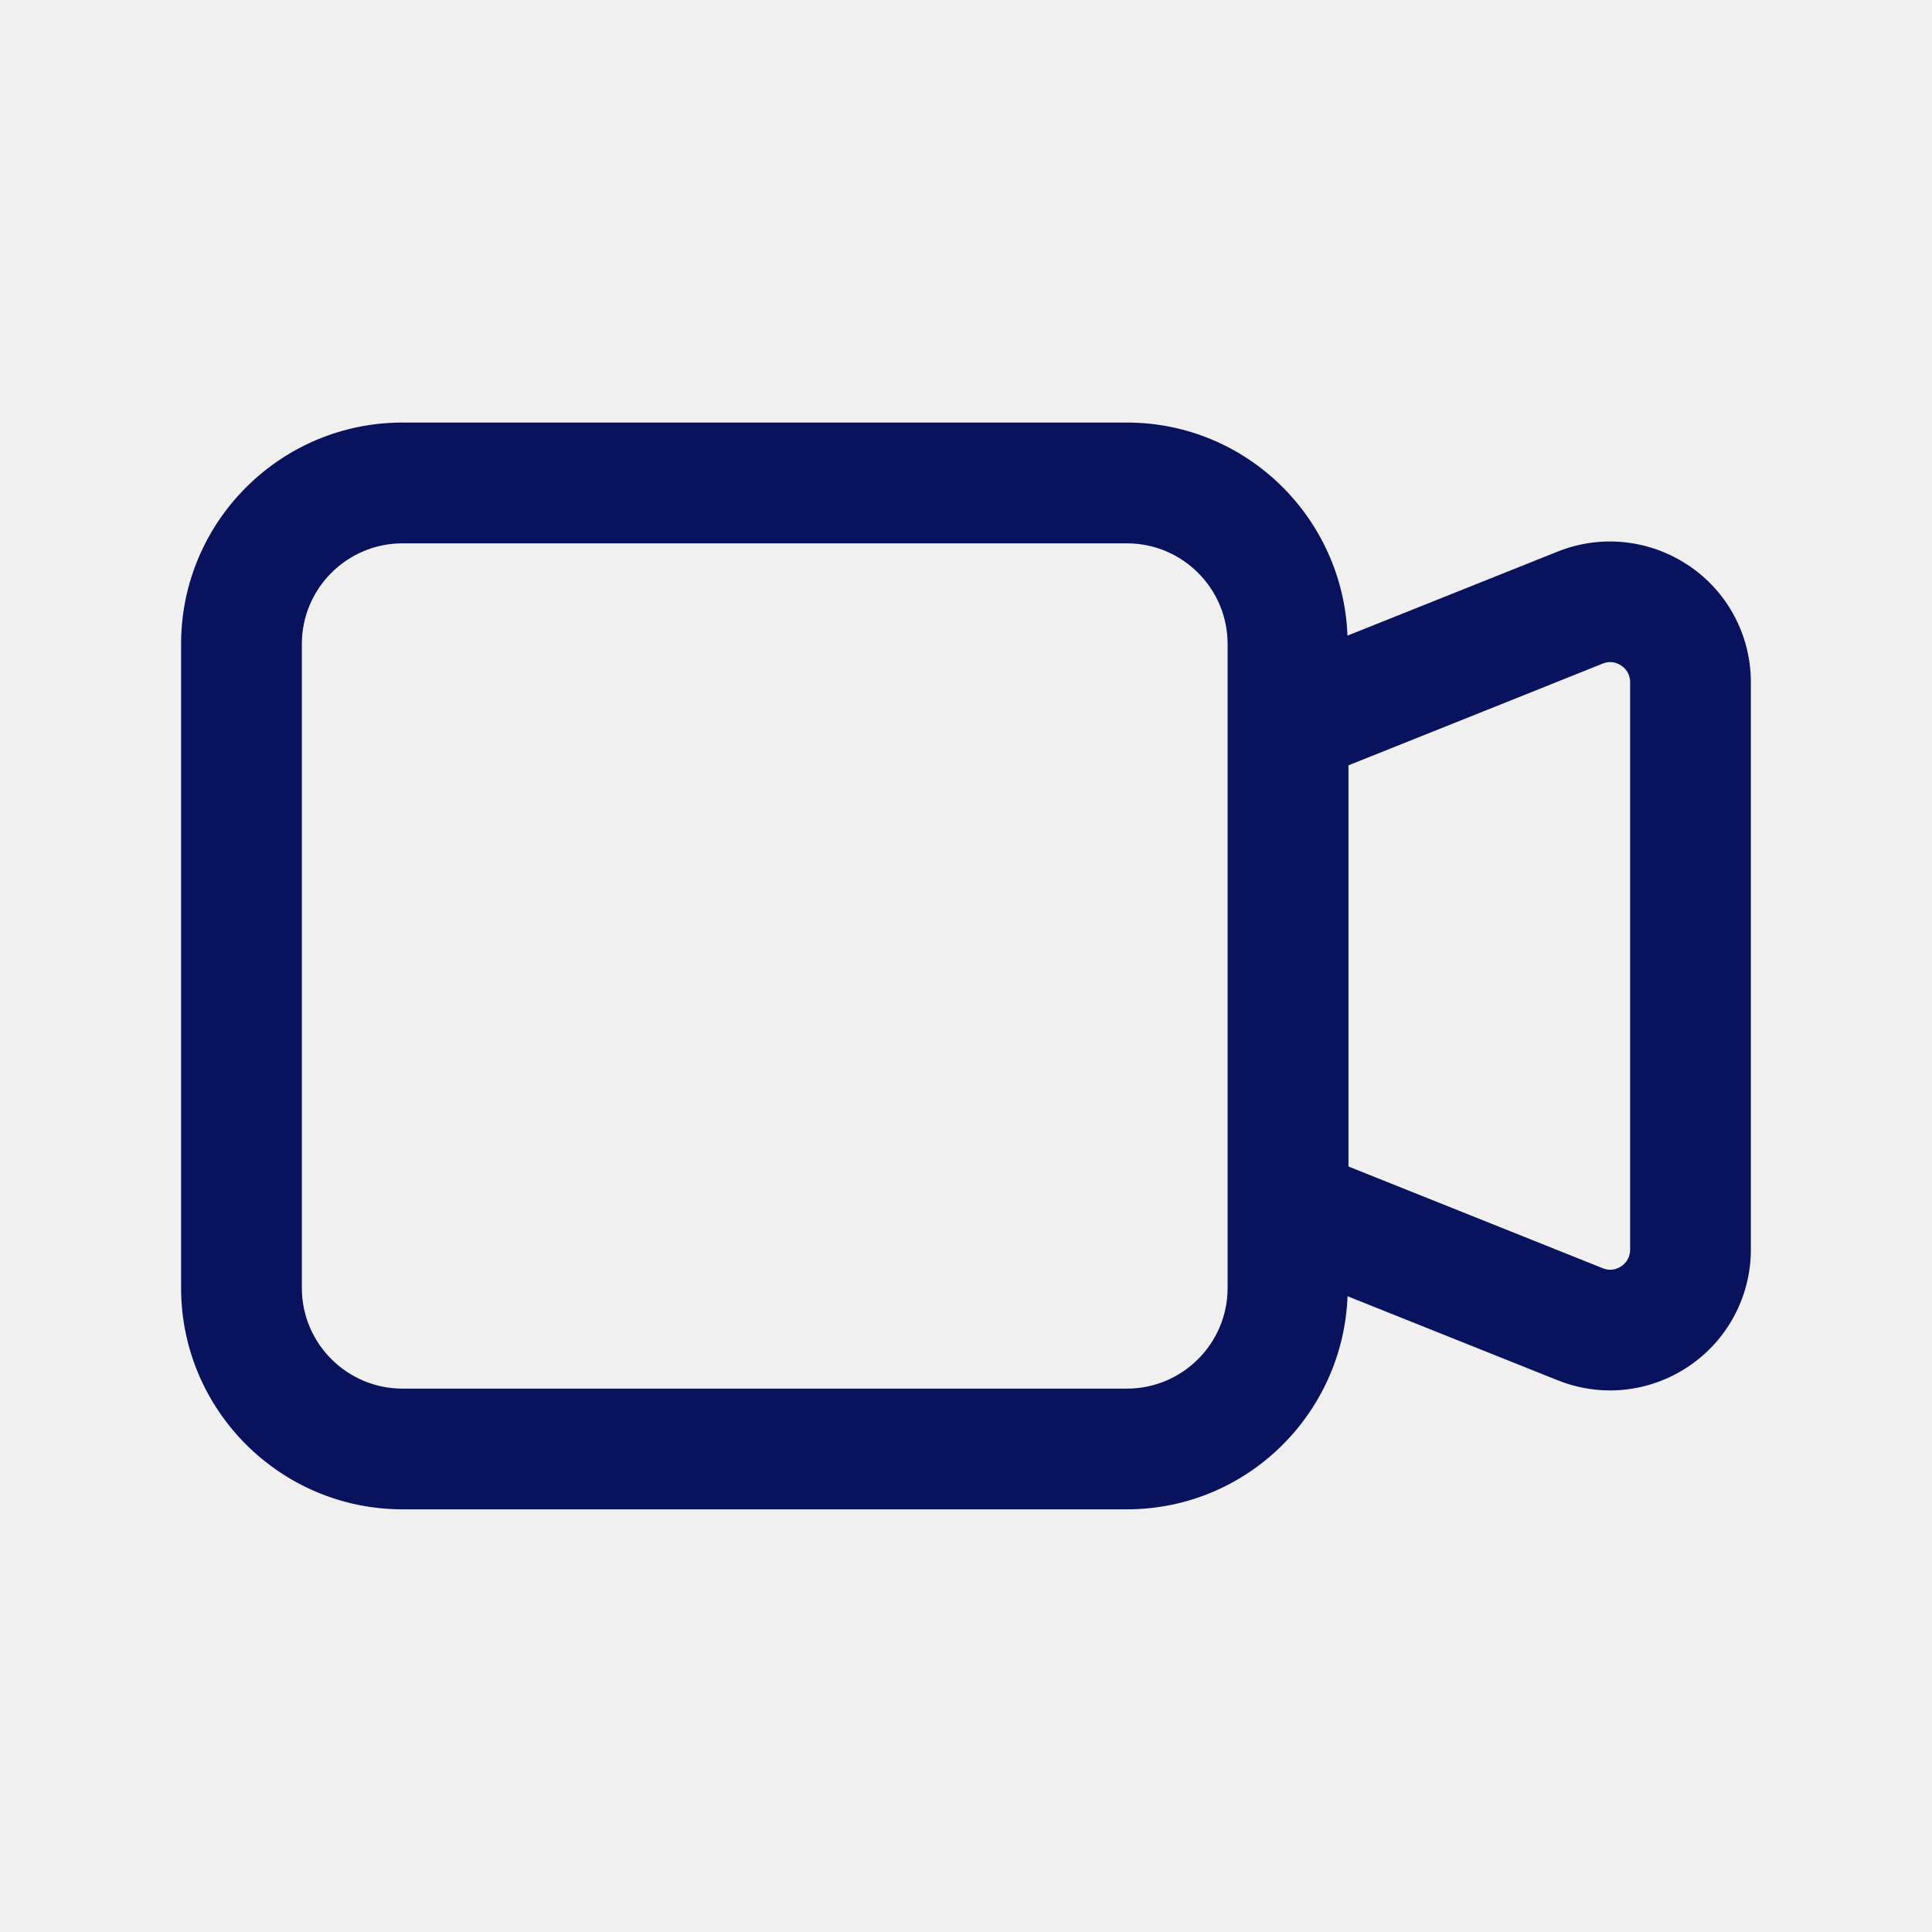
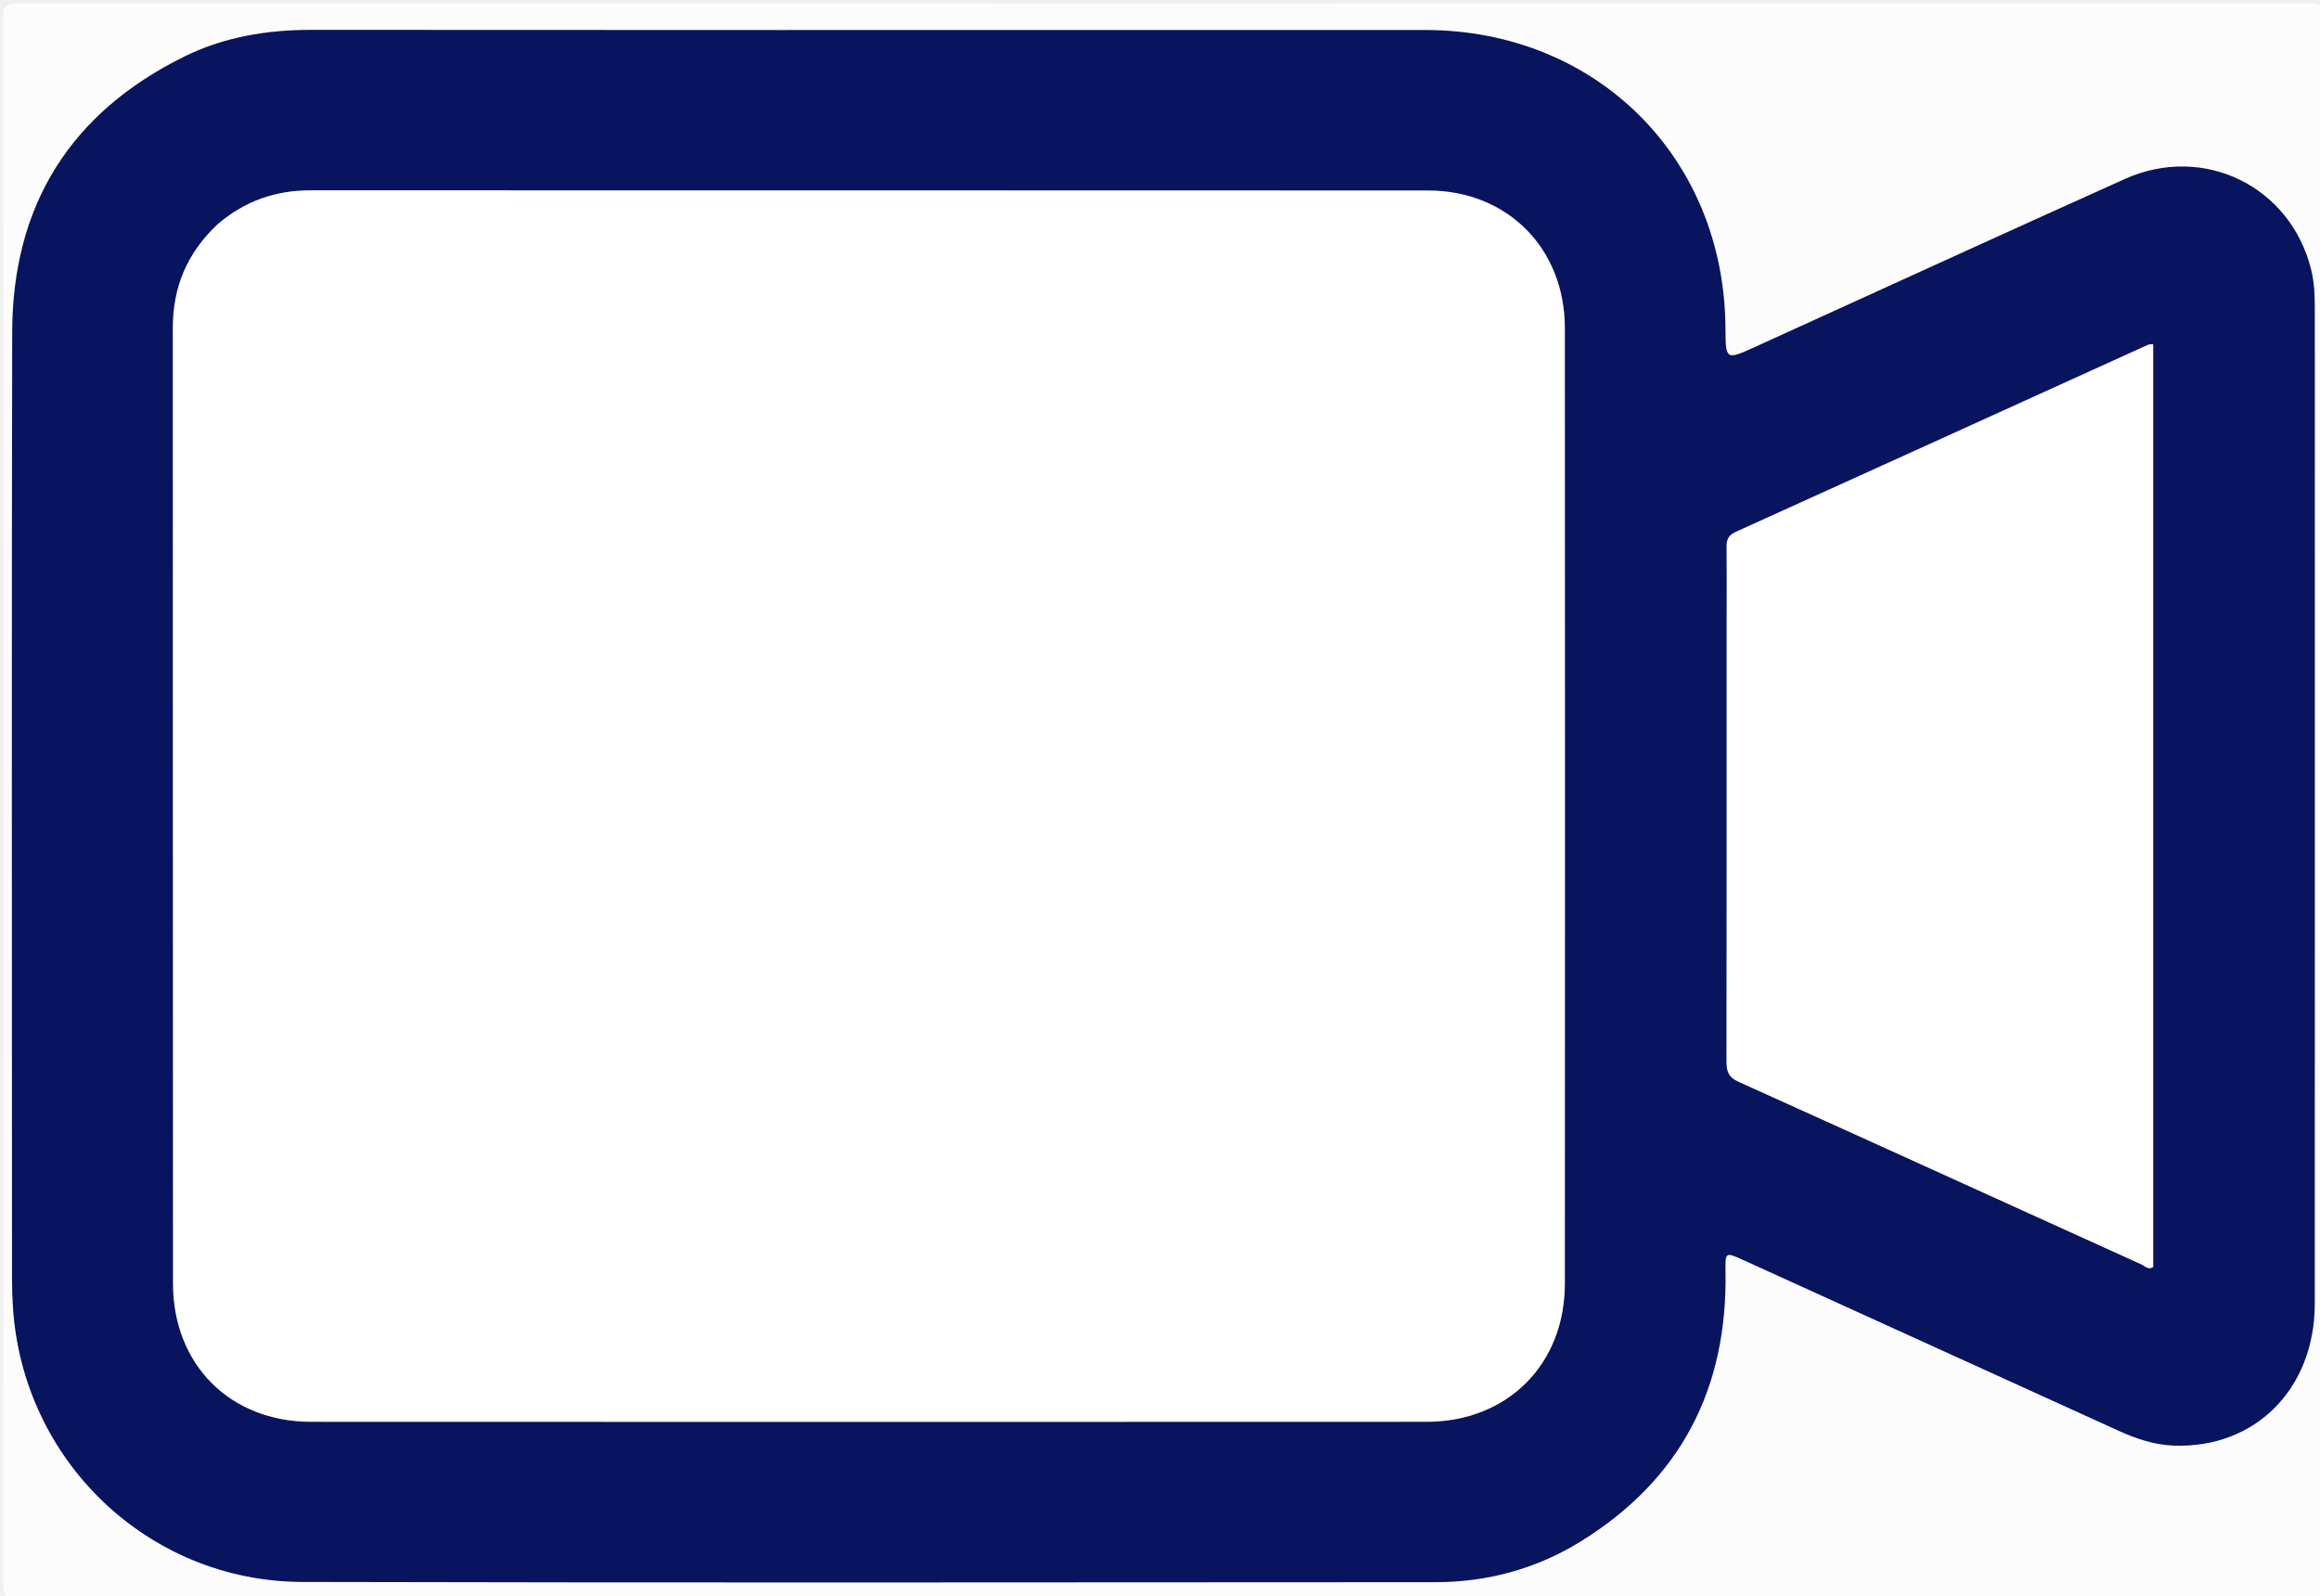
- <svg xmlns="http://www.w3.org/2000/svg" width="512pt" height="512pt" version="1.1" viewBox="0 0 512 512">
-   <path d="m447.59 149.93c-10.262-6.934-23.254-8.383-34.793-3.754l-55.703 22.273c-1.195-31.316-26.836-56.469-58.453-56.469h-191.98c-32.363 0-58.668 26.305-58.668 58.668v170.67c0 32.363 26.305 58.668 58.668 58.668h192c31.594 0 57.258-25.152 58.453-56.469l55.703 22.273c4.481 1.793 9.195 2.688 13.867 2.688 7.34 0 14.656-2.199 20.906-6.441 10.262-6.934 16.406-18.496 16.406-30.891v-150.34c0-12.395-6.121-23.957-16.406-30.891zm-122.26 191.4c0 14.699-11.969 26.668-26.668 26.668h-192c-14.699 0-26.668-11.969-26.668-26.668v-170.67c0-14.699 11.969-26.668 26.668-26.668h192c14.699 0 26.668 11.969 26.668 26.668v170.67zm106.67-10.176c0 2.453-1.449 3.82-2.324 4.394-0.875 0.598-2.644 1.473-4.969 0.535l-67.348-26.945v-106.32l67.348-26.945c2.324-0.938 4.098-0.062 4.969 0.535 0.875 0.574 2.324 1.941 2.324 4.394z" fill="#08125d" />
+ <svg xmlns="http://www.w3.org/2000/svg" version="1.1" id="Layer_1" x="0px" y="0px" width="100%" viewBox="0 0 682 469" enable-background="new 0 0 682 469" xml:space="preserve">
+   <path fill="#FCFCFD" opacity="1" stroke="none" d=" M433,470   C290.167,470 147.833,469.983 5.5,470.094   C1.751,470.097 0.903,469.249 0.906,465.5   C1.016,312.167 1.016,158.833 0.906,5.5   C0.903,1.751 1.751,0.905 5.5,0.907   C229.833,1.011 454.167,1.011 678.5,0.907   C682.249,0.905 683.097,1.751 683.094,5.5   C682.984,158.833 682.984,312.167 683.094,465.5   C683.097,469.249 682.25,470.101 678.5,470.095   C596.833,469.97 515.167,470 433,470  z" />
+   <path fill="#09145F" opacity="1" stroke="none" d=" M366,8.822   C384,8.822 401.5,8.814 419,8.824   C469.197,8.851 506.883,46.251 507.224,96.368   C507.289,105.934 507.285,105.926 516.128,101.904   C552.284,85.461 588.392,68.91 624.62,52.624   C647.843,42.185 673.417,54.824 679.427,79.37   C680.348,83.128 680.476,86.952 680.477,90.783   C680.487,188.282 680.509,285.781 680.468,383.281   C680.458,408.359 662.897,425.913 638.957,424.997   C633.202,424.777 627.878,422.953 622.691,420.592   C585.936,403.859 549.175,387.14 512.413,370.425   C507.246,368.076 507.139,368.097 507.242,373.716   C507.875,408.184 494.11,434.996 464.621,453.214   C451.607,461.254 437.221,465.152 421.895,465.157   C310.896,465.186 199.896,465.36 88.898,465.083   C43.514,464.97 6.593,429.382 3.797,384.18   C3.632,381.52 3.533,378.852 3.532,376.187   C3.519,283.355 3.391,190.522 3.585,97.689   C3.663,60.382 20.663,33.132 54.228,16.604   C65.907,10.853 78.47,8.769 91.503,8.781   C182.835,8.86 274.168,8.822 366,8.822  z" />
+   <path fill="#FFFFFF" opacity="1" stroke="none" d=" M63.957,65.937   C72.025,59.037 81.052,55.943 91.305,55.946   C200.786,55.982 310.267,55.933 419.749,55.997   C443.132,56.01 460.006,73.013 460.019,96.46   C460.071,190.111 460.068,283.761 460.021,377.412   C460.009,401.123 443.131,418 419.374,418.01   C310.059,418.06 200.744,418.06 91.429,418.011   C67.667,418 50.872,401.221 50.855,377.396   C50.788,283.745 50.852,190.094 50.797,96.444   C50.79,84.435 54.961,74.375 63.957,65.937  z" />
+   <path fill="#FFFFFF" opacity="1" stroke="none" d=" M507.569,183   C507.569,175.338 507.625,168.175 507.536,161.014   C507.509,158.823 507.931,157.409 510.218,156.374   C550.615,138.106 590.965,119.737 631.333,101.406   C631.75,101.217 632.27,101.255 632.968,101.155   C632.968,191.666 632.968,282.048 632.968,372.501   C631.563,373.481 630.498,372.197 629.454,371.724   C589.978,353.838 550.548,335.851 511.04,318.036   C507.987,316.66 507.514,314.835 507.519,311.917   C507.592,269.111 507.569,226.305 507.569,183  z" />
</svg>
